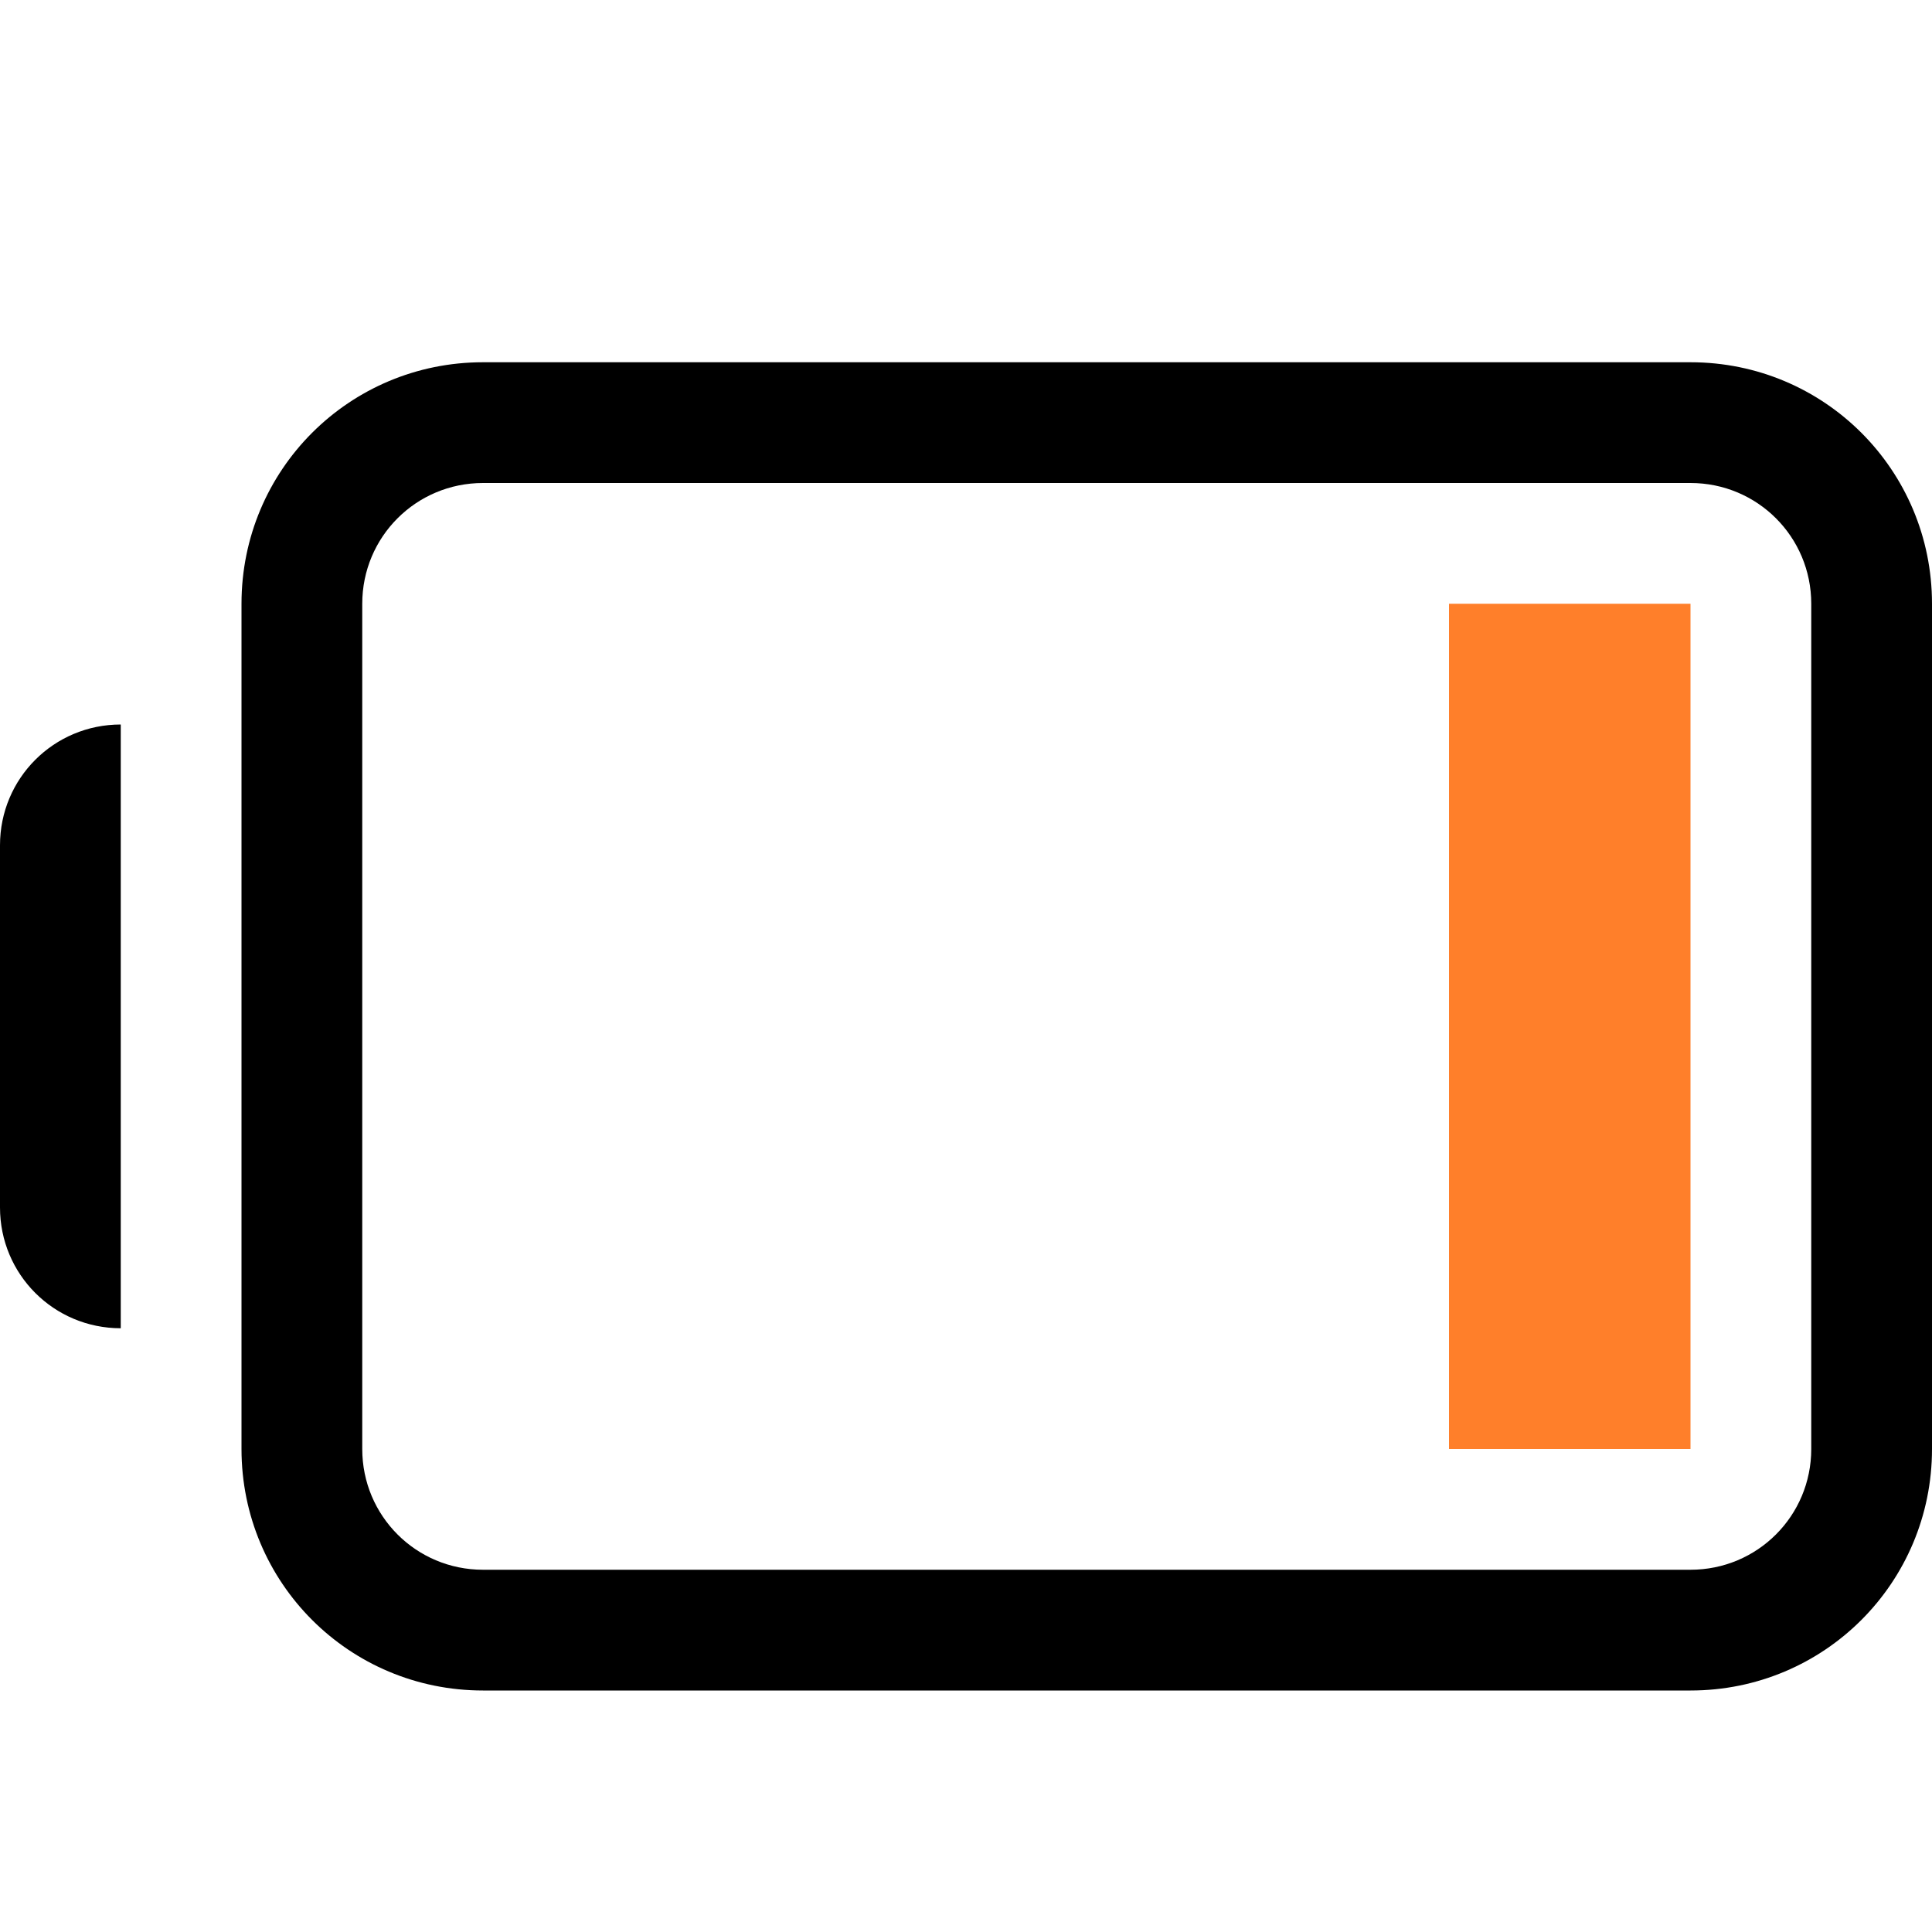
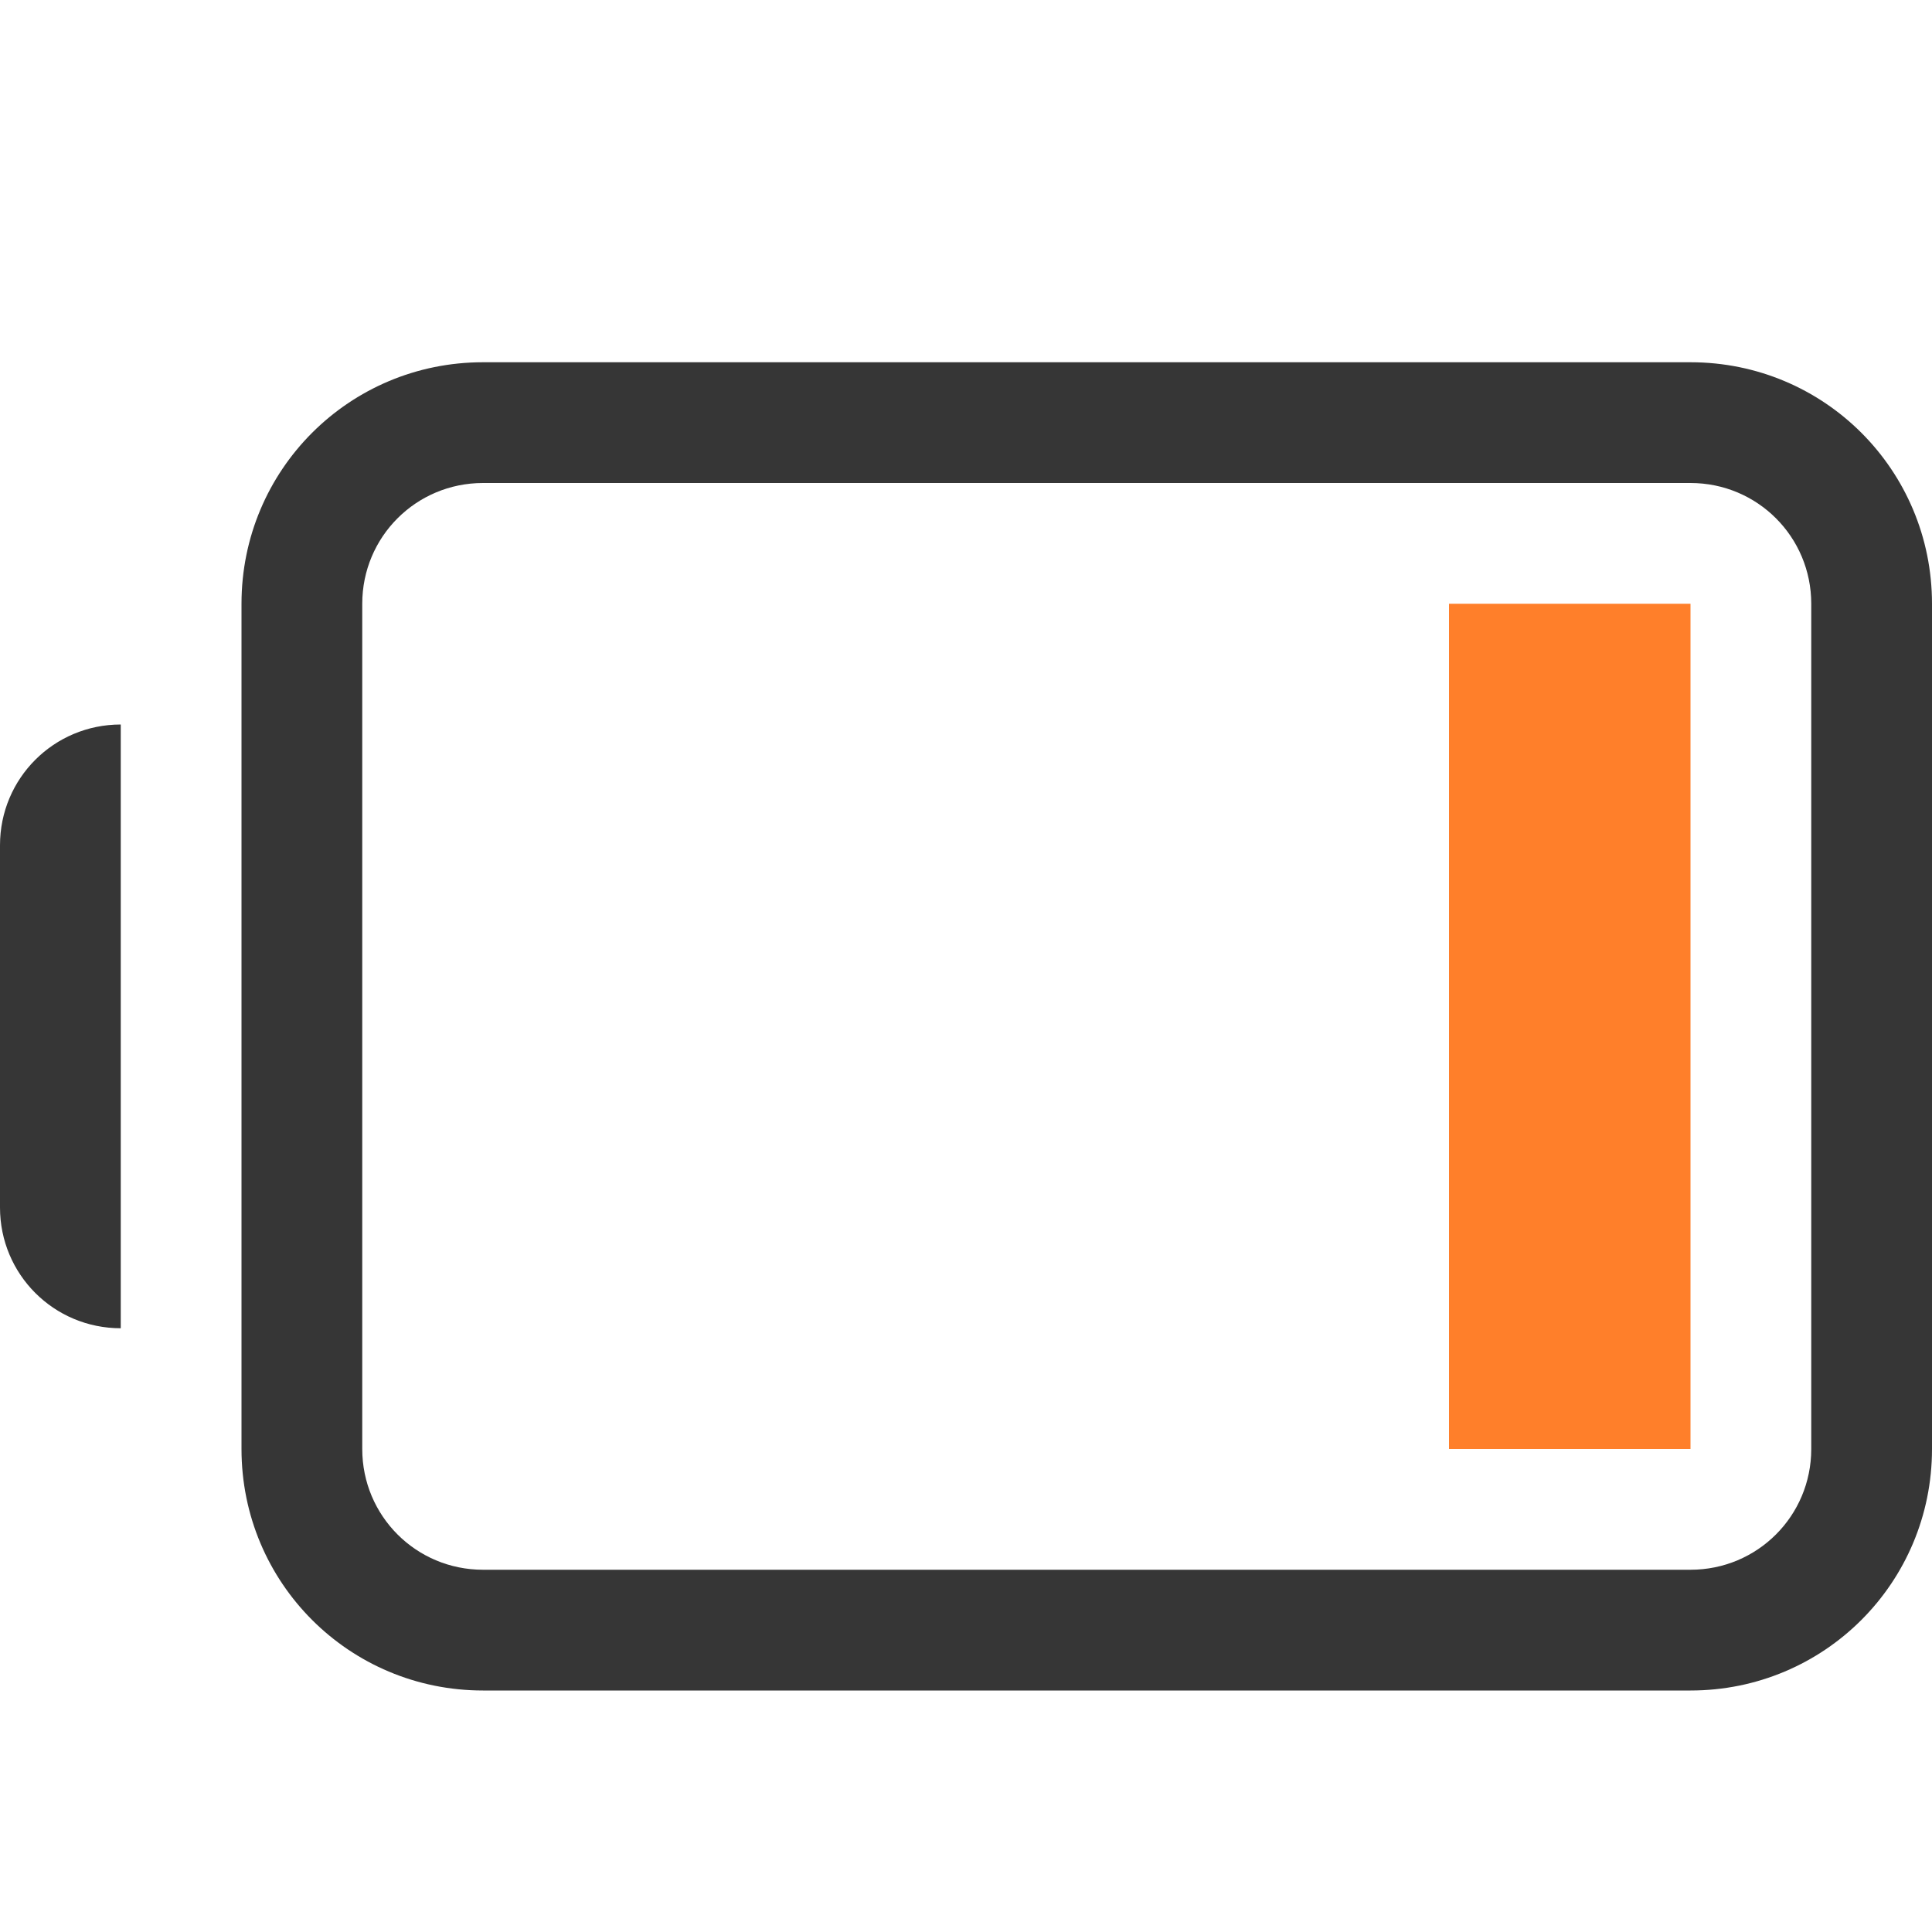
<svg xmlns="http://www.w3.org/2000/svg" width="16" height="16" viewBox="0 0 16 16" version="1.1" id="svg5">
  <defs id="defs2" />
-   <path d="M 1,6 C 0.446,6 0,6.446 0,7 v 3 c 0,0.554 0.446,1 1,1 z M 4,3 C 2.892,3 2,3.892 2,5 v 7 c 0,1.108 0.892,2 2,2 h 10 c 1.108,0 2,-0.892 2,-2 V 5 C 16,3.892 15.108,3 14,3 Z m 0,1 h 10 c 0.554,0 1,0.446 1,1 v 7 c 0,0.554 -0.446,1 -1,1 H 4 C 3.446,13 3,12.554 3,12 V 5 C 3,4.446 3.446,4 4,4 Z" id="path1017" />
-   <path d="m 12,5 h 2 v 7 h -2 z" id="path1056" style="fill:#ff7f2a;fill-opacity:1" />
+   <path d="M 1,6 C 0.446,6 0,6.446 0,7 v 3 c 0,0.554 0.446,1 1,1 z M 4,3 C 2.892,3 2,3.892 2,5 v 7 c 0,1.108 0.892,2 2,2 h 10 c 1.108,0 2,-0.892 2,-2 V 5 C 16,3.892 15.108,3 14,3 Z m 0,1 h 10 c 0.554,0 1,0.446 1,1 v 7 c 0,0.554 -0.446,1 -1,1 H 4 C 3.446,13 3,12.554 3,12 V 5 C 3,4.446 3.446,4 4,4 Z" id="path1017" style="fill:#363636;fill-opacity:1" />
+   <path d="m 12,5 h 2 v 7 h -2 z" id="path1056" class="warning" style="fill:#ff7f2a;fill-opacity:1" />
</svg>
